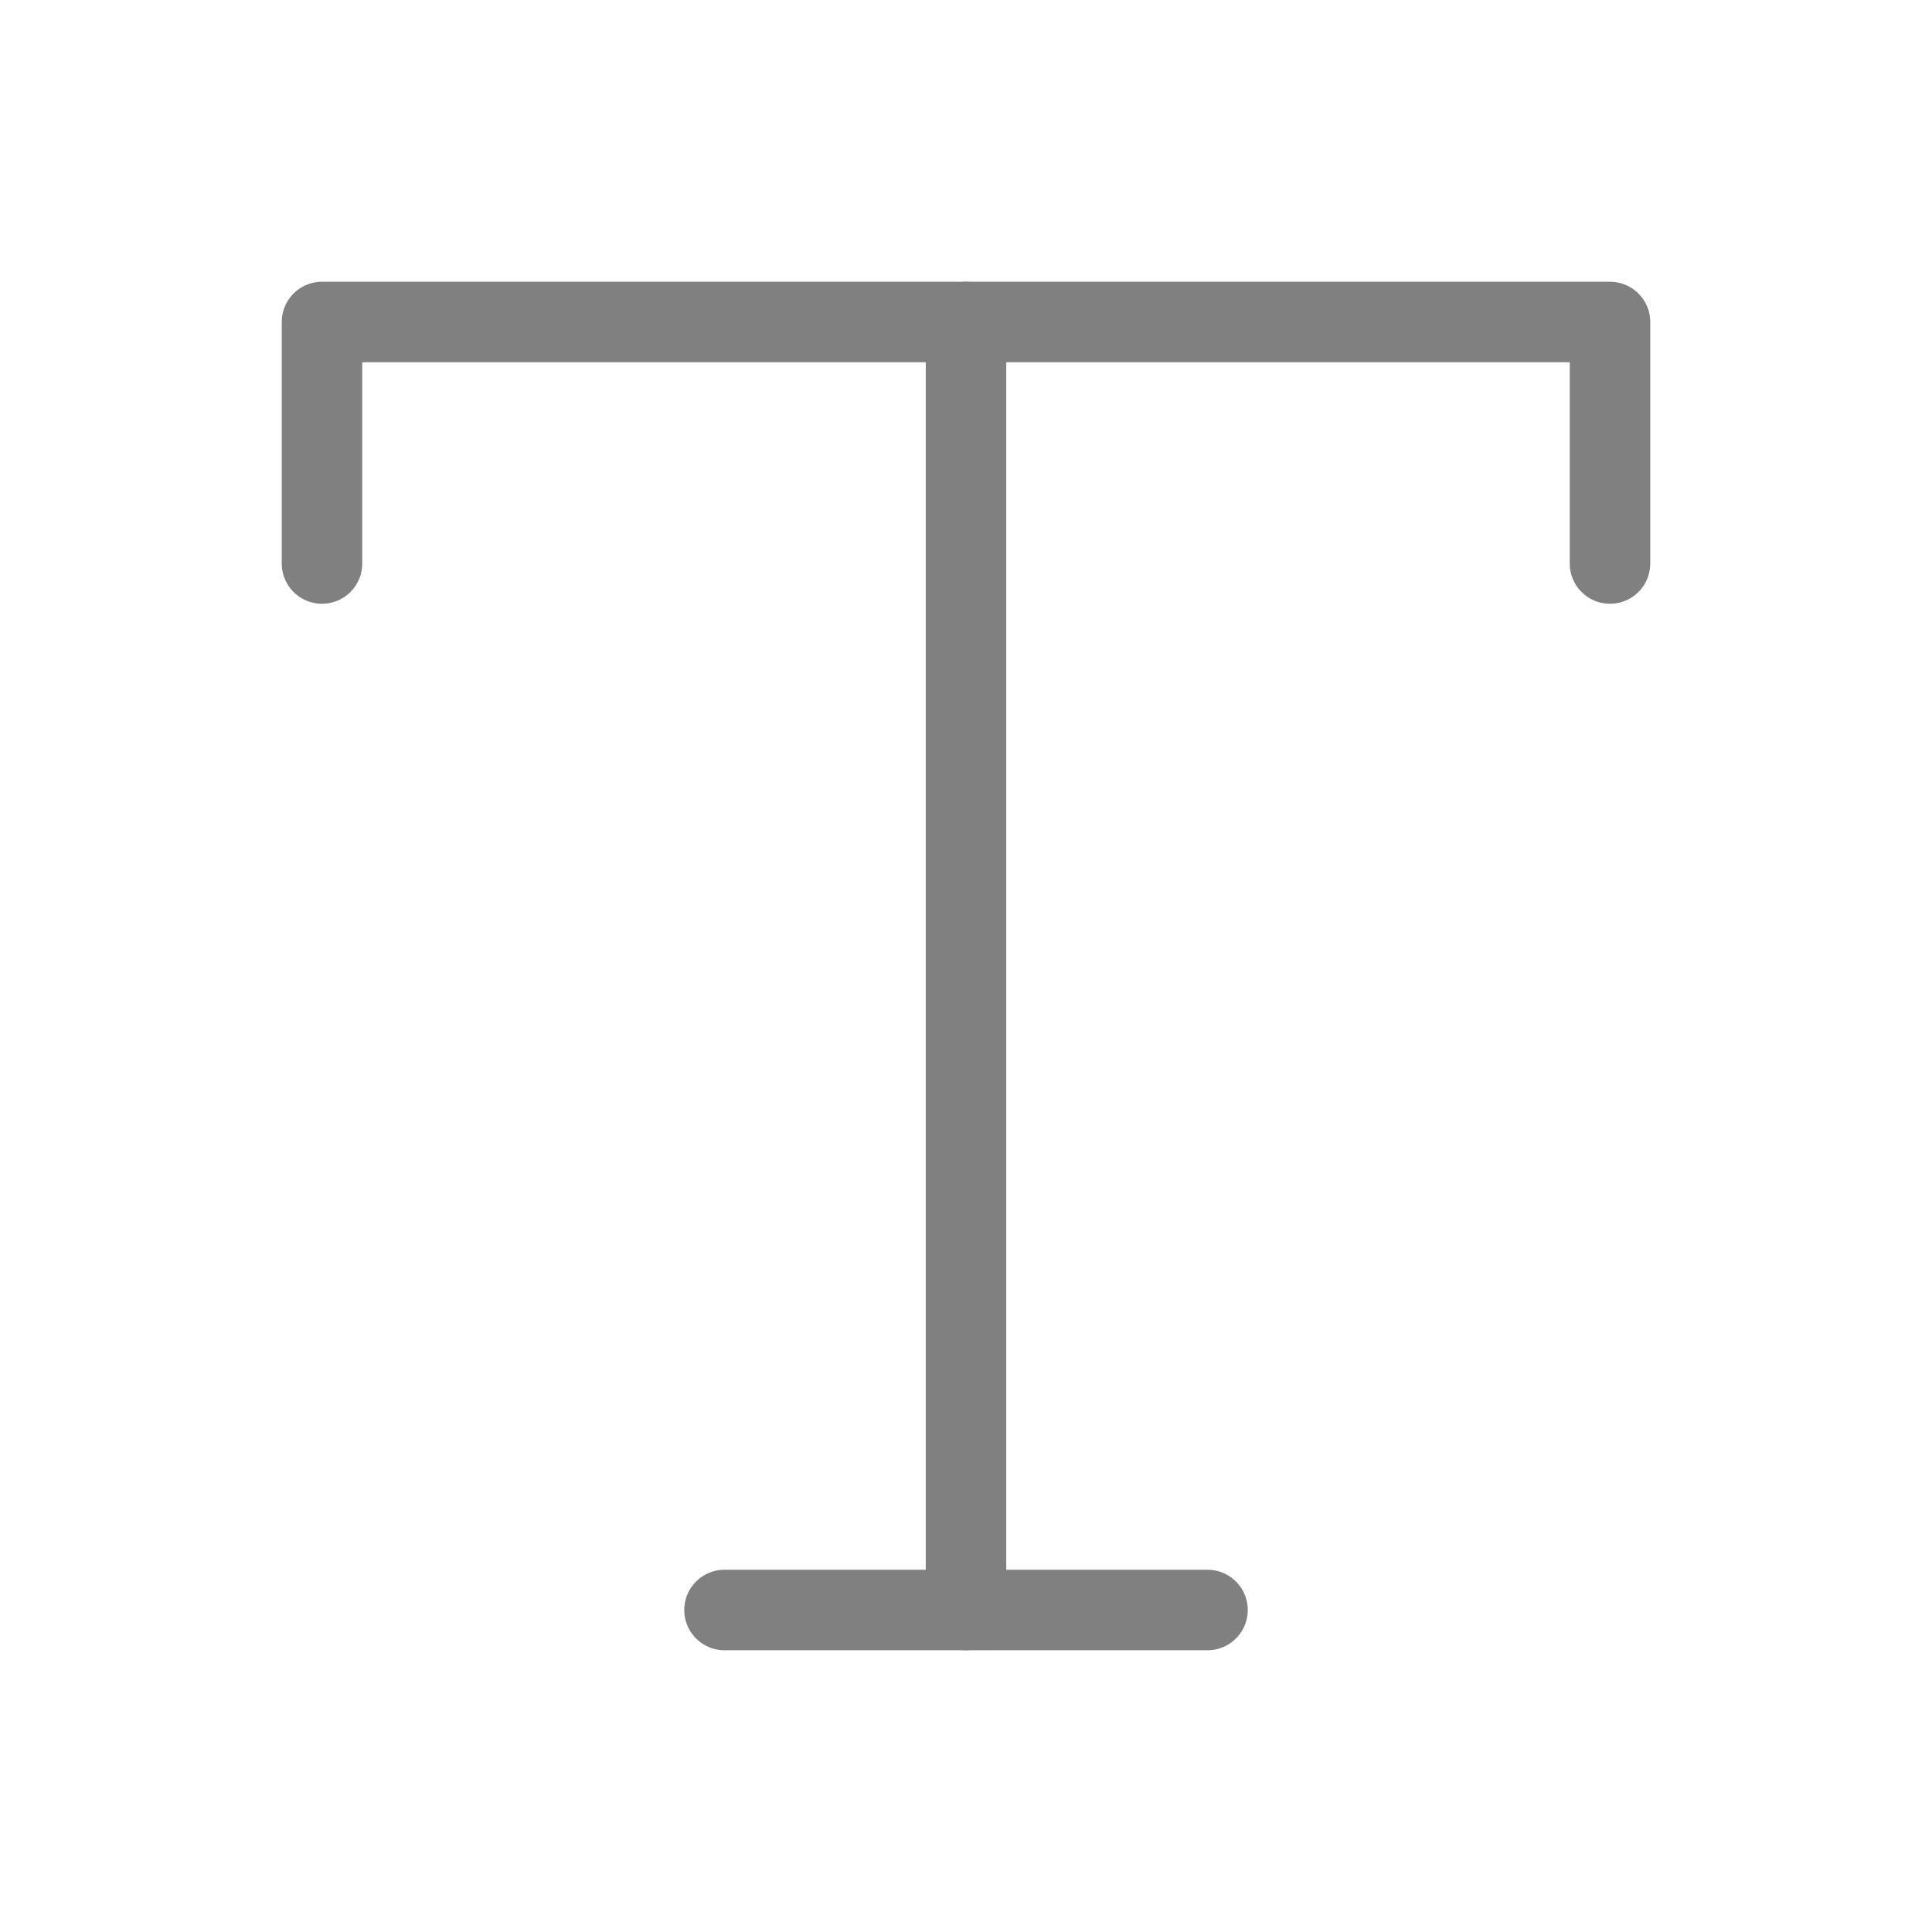
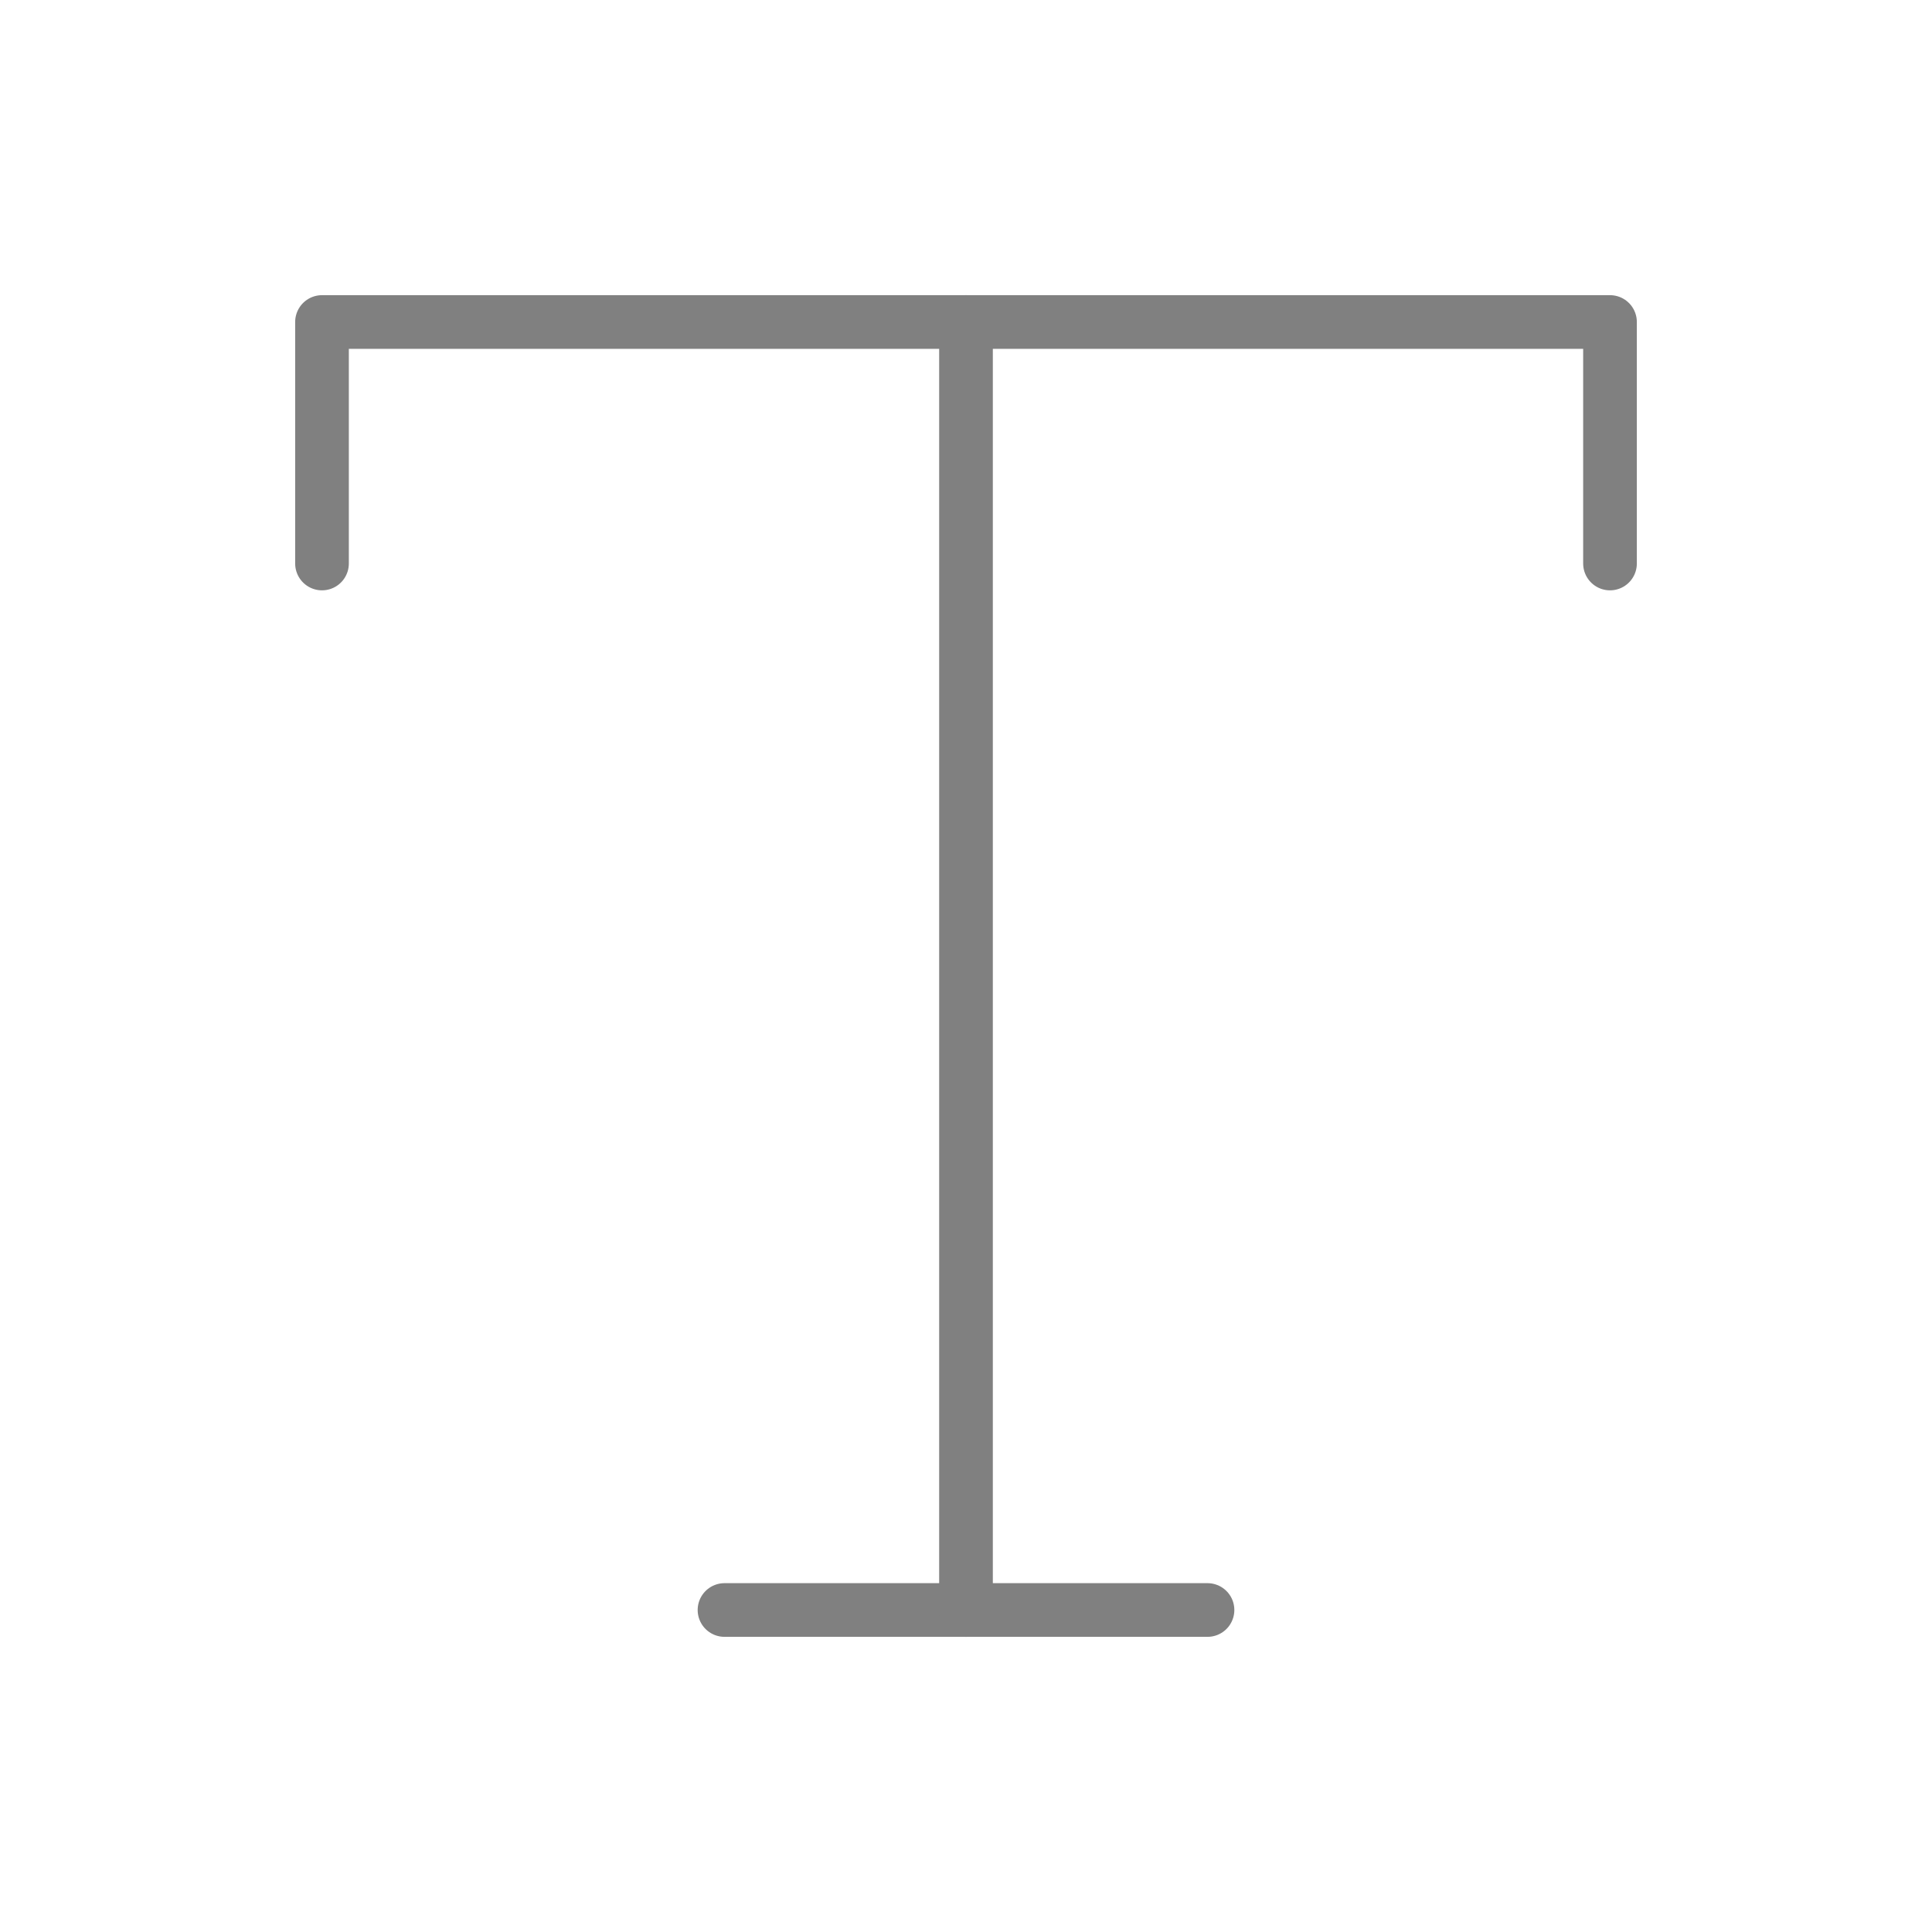
- <svg xmlns="http://www.w3.org/2000/svg" width="36px" height="36px" viewBox="0 0 24 24" fill="none" stroke="gray" stroke-width="1" stroke-linecap="round" stroke-linejoin="round">
+ <svg xmlns="http://www.w3.org/2000/svg" class="scada-icon" width="36px" height="36px" viewBox="0 0 24 24" fill="none" stroke="gray" stroke-width="1" stroke-linecap="round" stroke-linejoin="round">
+   <style>
+ 		.scada-icon * {
+ 			vector-effect: non-scaling-stroke;
+ 		}
+ 	</style>
  <polyline points="4 7 4 4 20 4 20 7" />
  <line x1="9" y1="20" x2="15" y2="20" />
  <line x1="12" y1="4" x2="12" y2="20" />
</svg>
